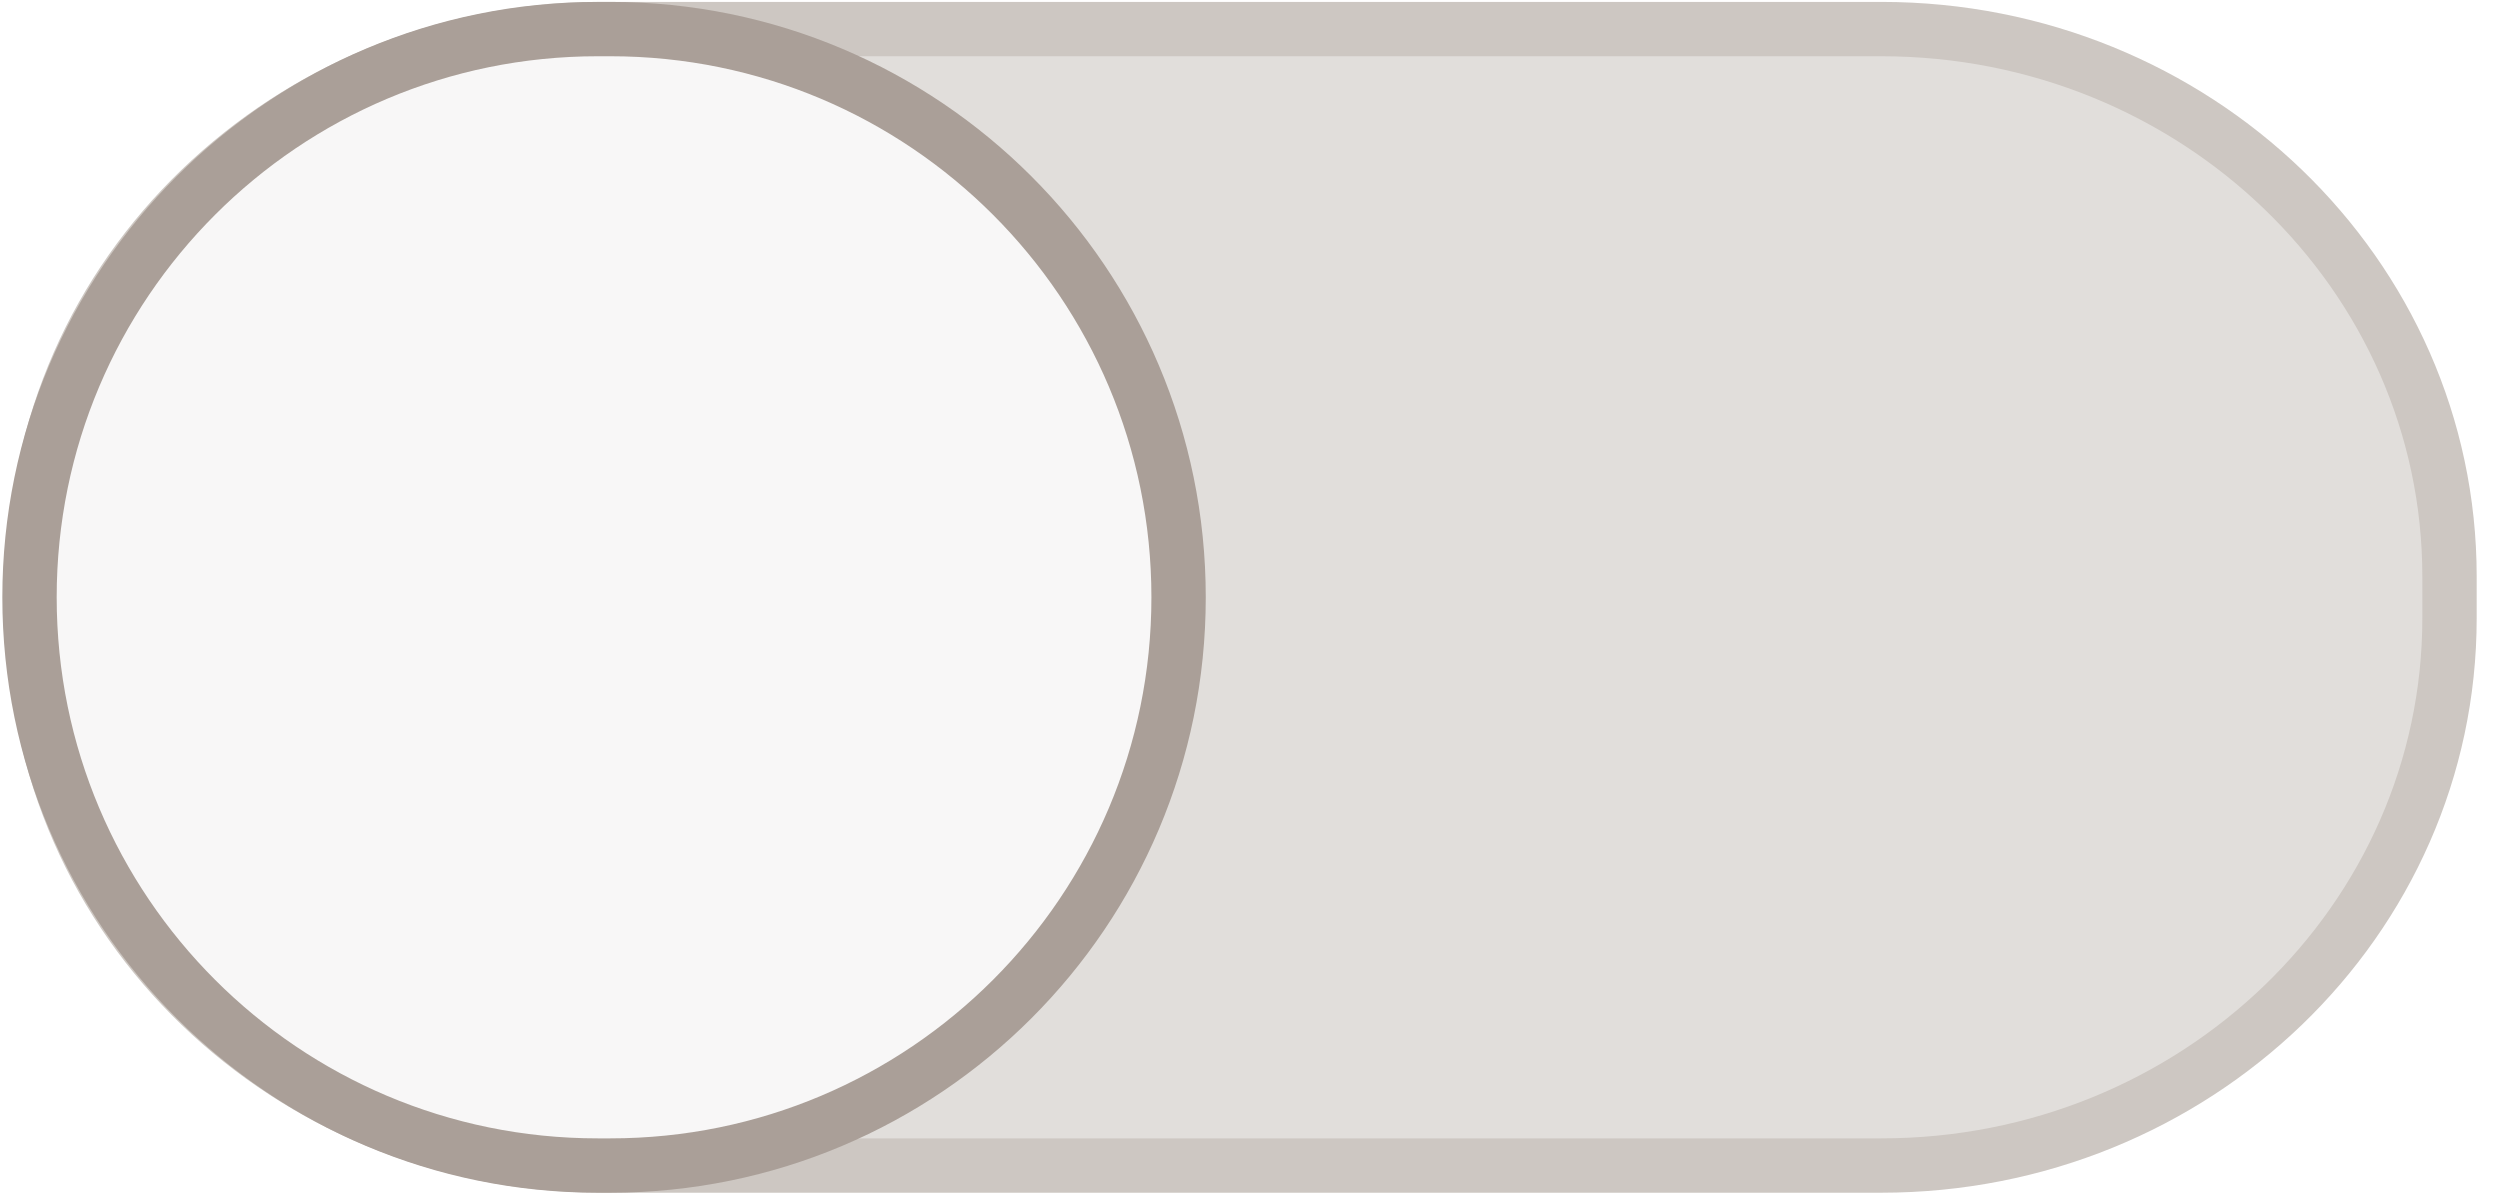
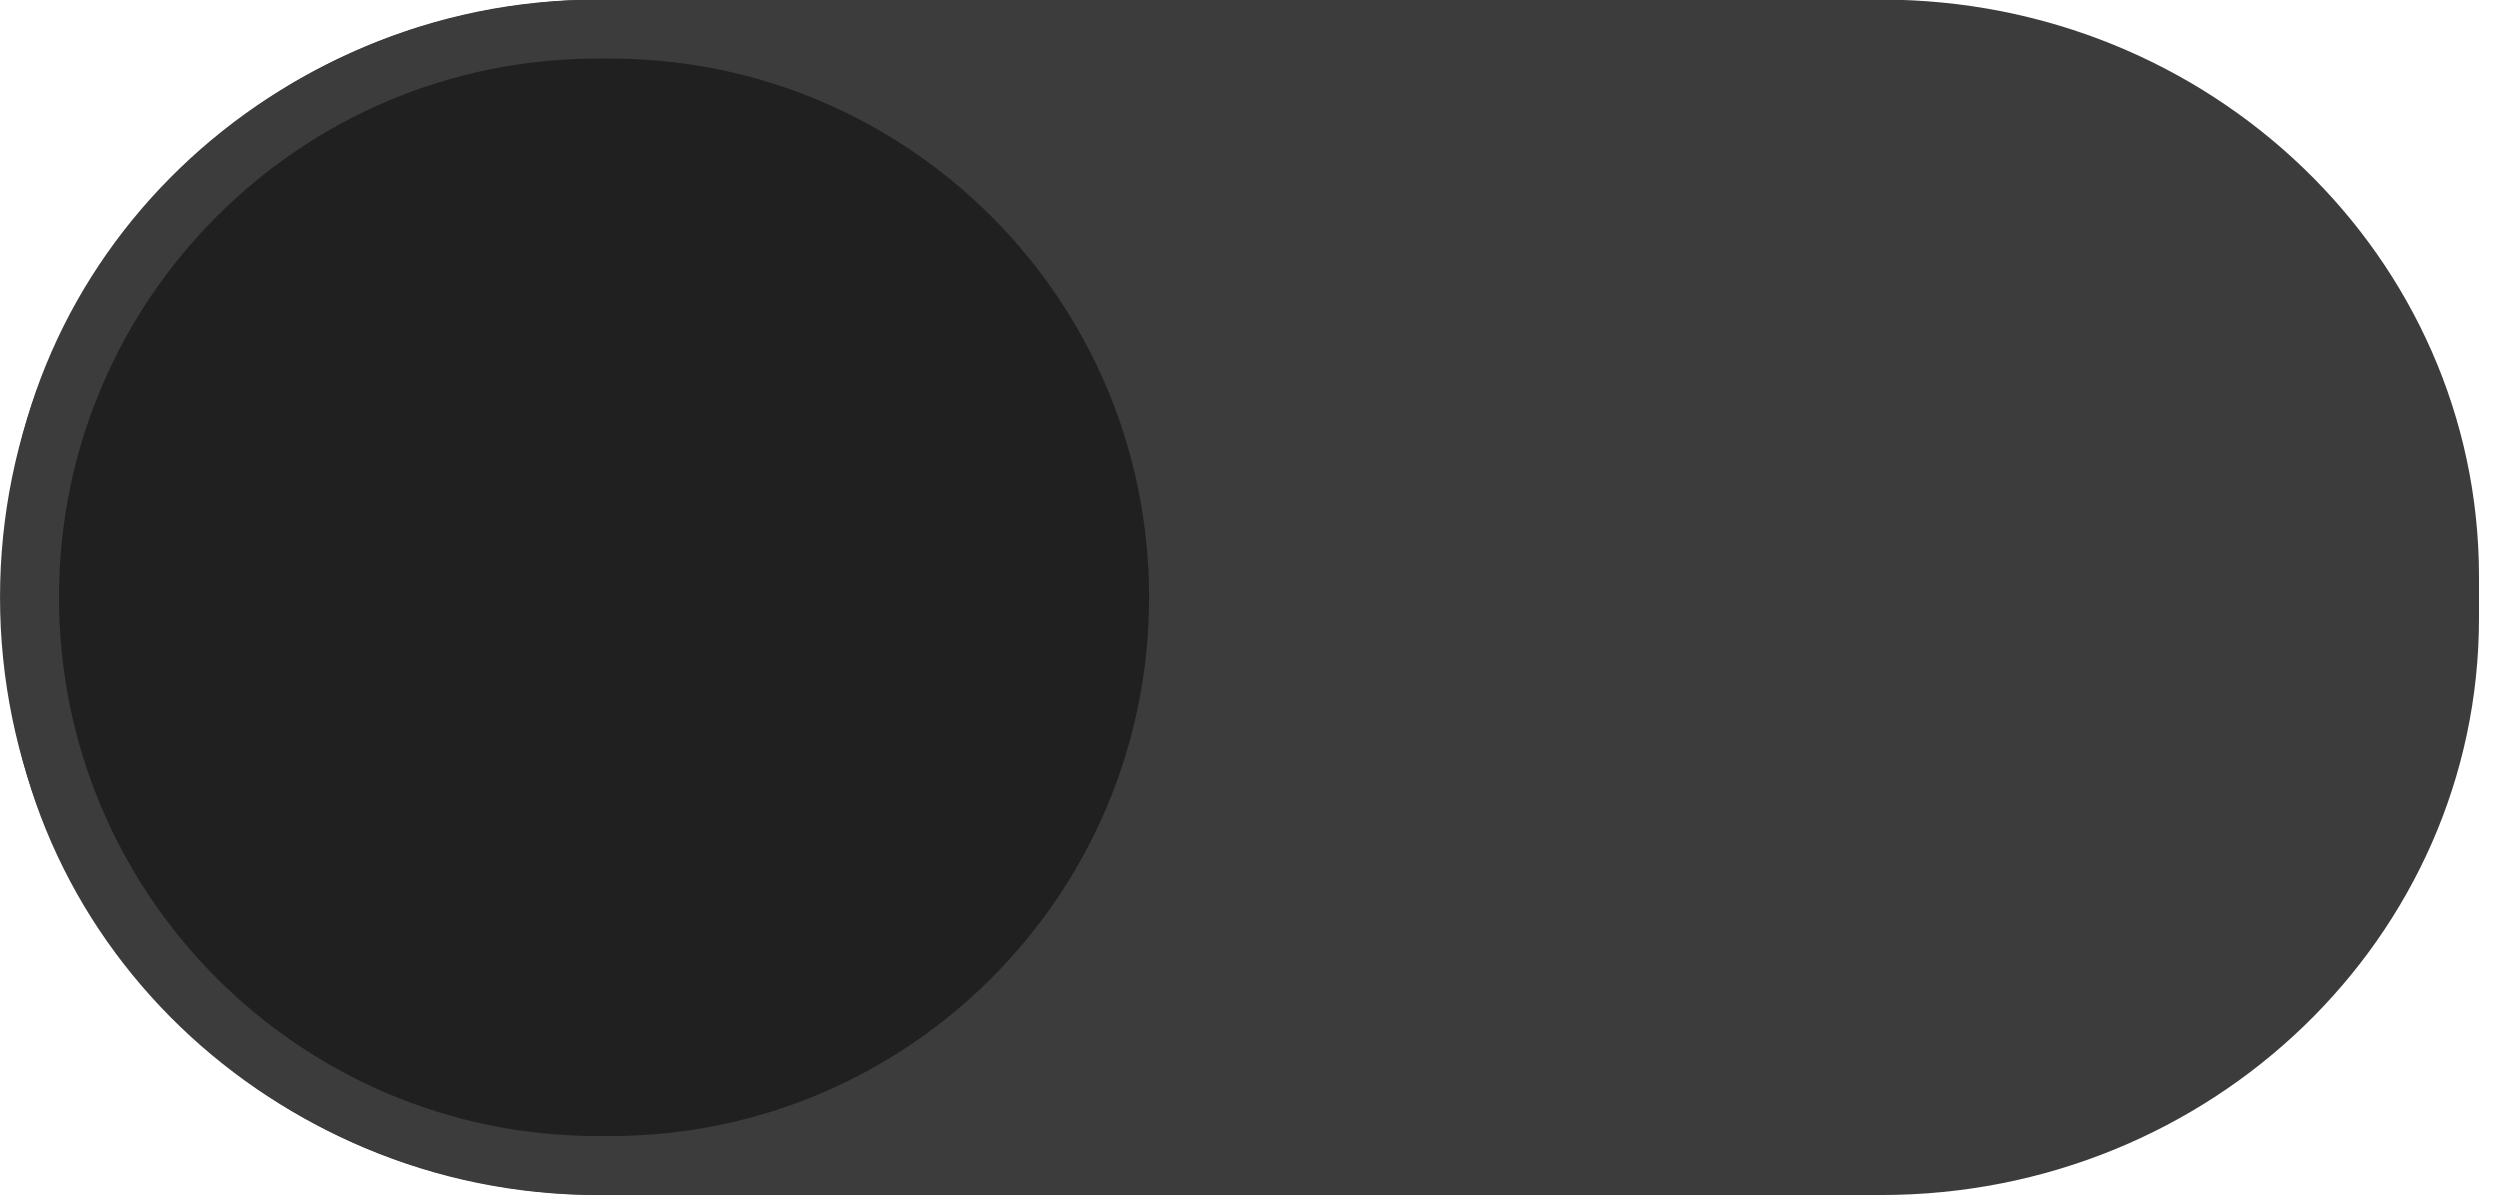
- <svg xmlns="http://www.w3.org/2000/svg" width="46" height="22">
-   <g transform="translate(0 -291.18)">
-     <rect style="marker:none;font-variant-east_asian:normal" width="44.446" height="20.911" x=".625" y="291.715" rx="10.455" ry="10.073" fill="#e1dedb" stroke="#cdc7c2" stroke-linecap="round" stroke-linejoin="round" />
-     <rect ry="10.455" rx="10.455" y="291.715" x=".543" height="20.911" width="21.143" style="marker:none;font-variant-east_asian:normal" fill="#f8f7f7" stroke="#aa9f98" stroke-linecap="round" stroke-linejoin="round" />
-     <g transform="matrix(.97148 0 0 1 1658.914 -2552.91)" stroke-width="1.015" stroke-linecap="round" stroke-linejoin="round">
-       <rect ry="13.17" rx="13.556" y="1234.681" x="-1242.732" height="26" width="49.409" style="marker:none" fill="#e1dedb" stroke="#cdc7c2" />
-       <rect style="marker:none" width="26.763" height="26" x="-1242.732" y="1234.769" rx="13.511" ry="13.126" fill="#f8f7f7" stroke="#aa9f98" />
-     </g>
-     <g transform="matrix(.97148 0 0 1 1658.914 -2512.91)" stroke-width="1.015" stroke="#2b73cc">
-       <rect style="marker:none" width="49.409" height="26" x="-1242.732" y="1234.681" rx="13.556" ry="13.17" fill="#3081e3" />
-       <rect ry="13.126" rx="13.511" y="1234.769" x="-1220.086" height="26" width="26.763" style="marker:none" fill="#f8f7f7" stroke-linecap="round" stroke-linejoin="round" />
-     </g>
+ <svg xmlns="http://www.w3.org/2000/svg" xmlns:xlink="http://www.w3.org/1999/xlink" width="46" height="22" version="1.1" id="svg16">
+   <defs id="defs8">
+     <linearGradient id="a">
+       <stop offset="0" stop-color="#39393a" id="stop2" style="stop-color:#bebebf;stop-opacity:1" />
+       <stop offset="1" stop-color="#302f30" id="stop4" style="stop-color:#9f9d9f;stop-opacity:1" />
+     </linearGradient>
+     <linearGradient xlink:href="#a" id="b" x1="53" y1="294.429" x2="53" y2="309.804" gradientUnits="userSpaceOnUse" gradientTransform="translate(-42.76)" />
+   </defs>
+   <g transform="translate(0 -291.18)" stroke-width="1.085" stroke="#151515" id="g14">
+     <rect style="marker:none;fill:#3c3c3c;fill-opacity:1;stroke:#3c3c3c;stroke-opacity:1" width="44.446" height="20.911" x=".625" y="291.715" rx="10.455" ry="10.073" fill="#282828" id="rect10" />
+     <rect ry="10.455" rx="10.455" y="291.715" x=".543" height="20.911" width="21.143" style="marker:none;fill:#202020;fill-opacity:1;stroke:#3c3c3c;stroke-opacity:1" fill="url(#b)" id="rect12" />
  </g>
</svg>
